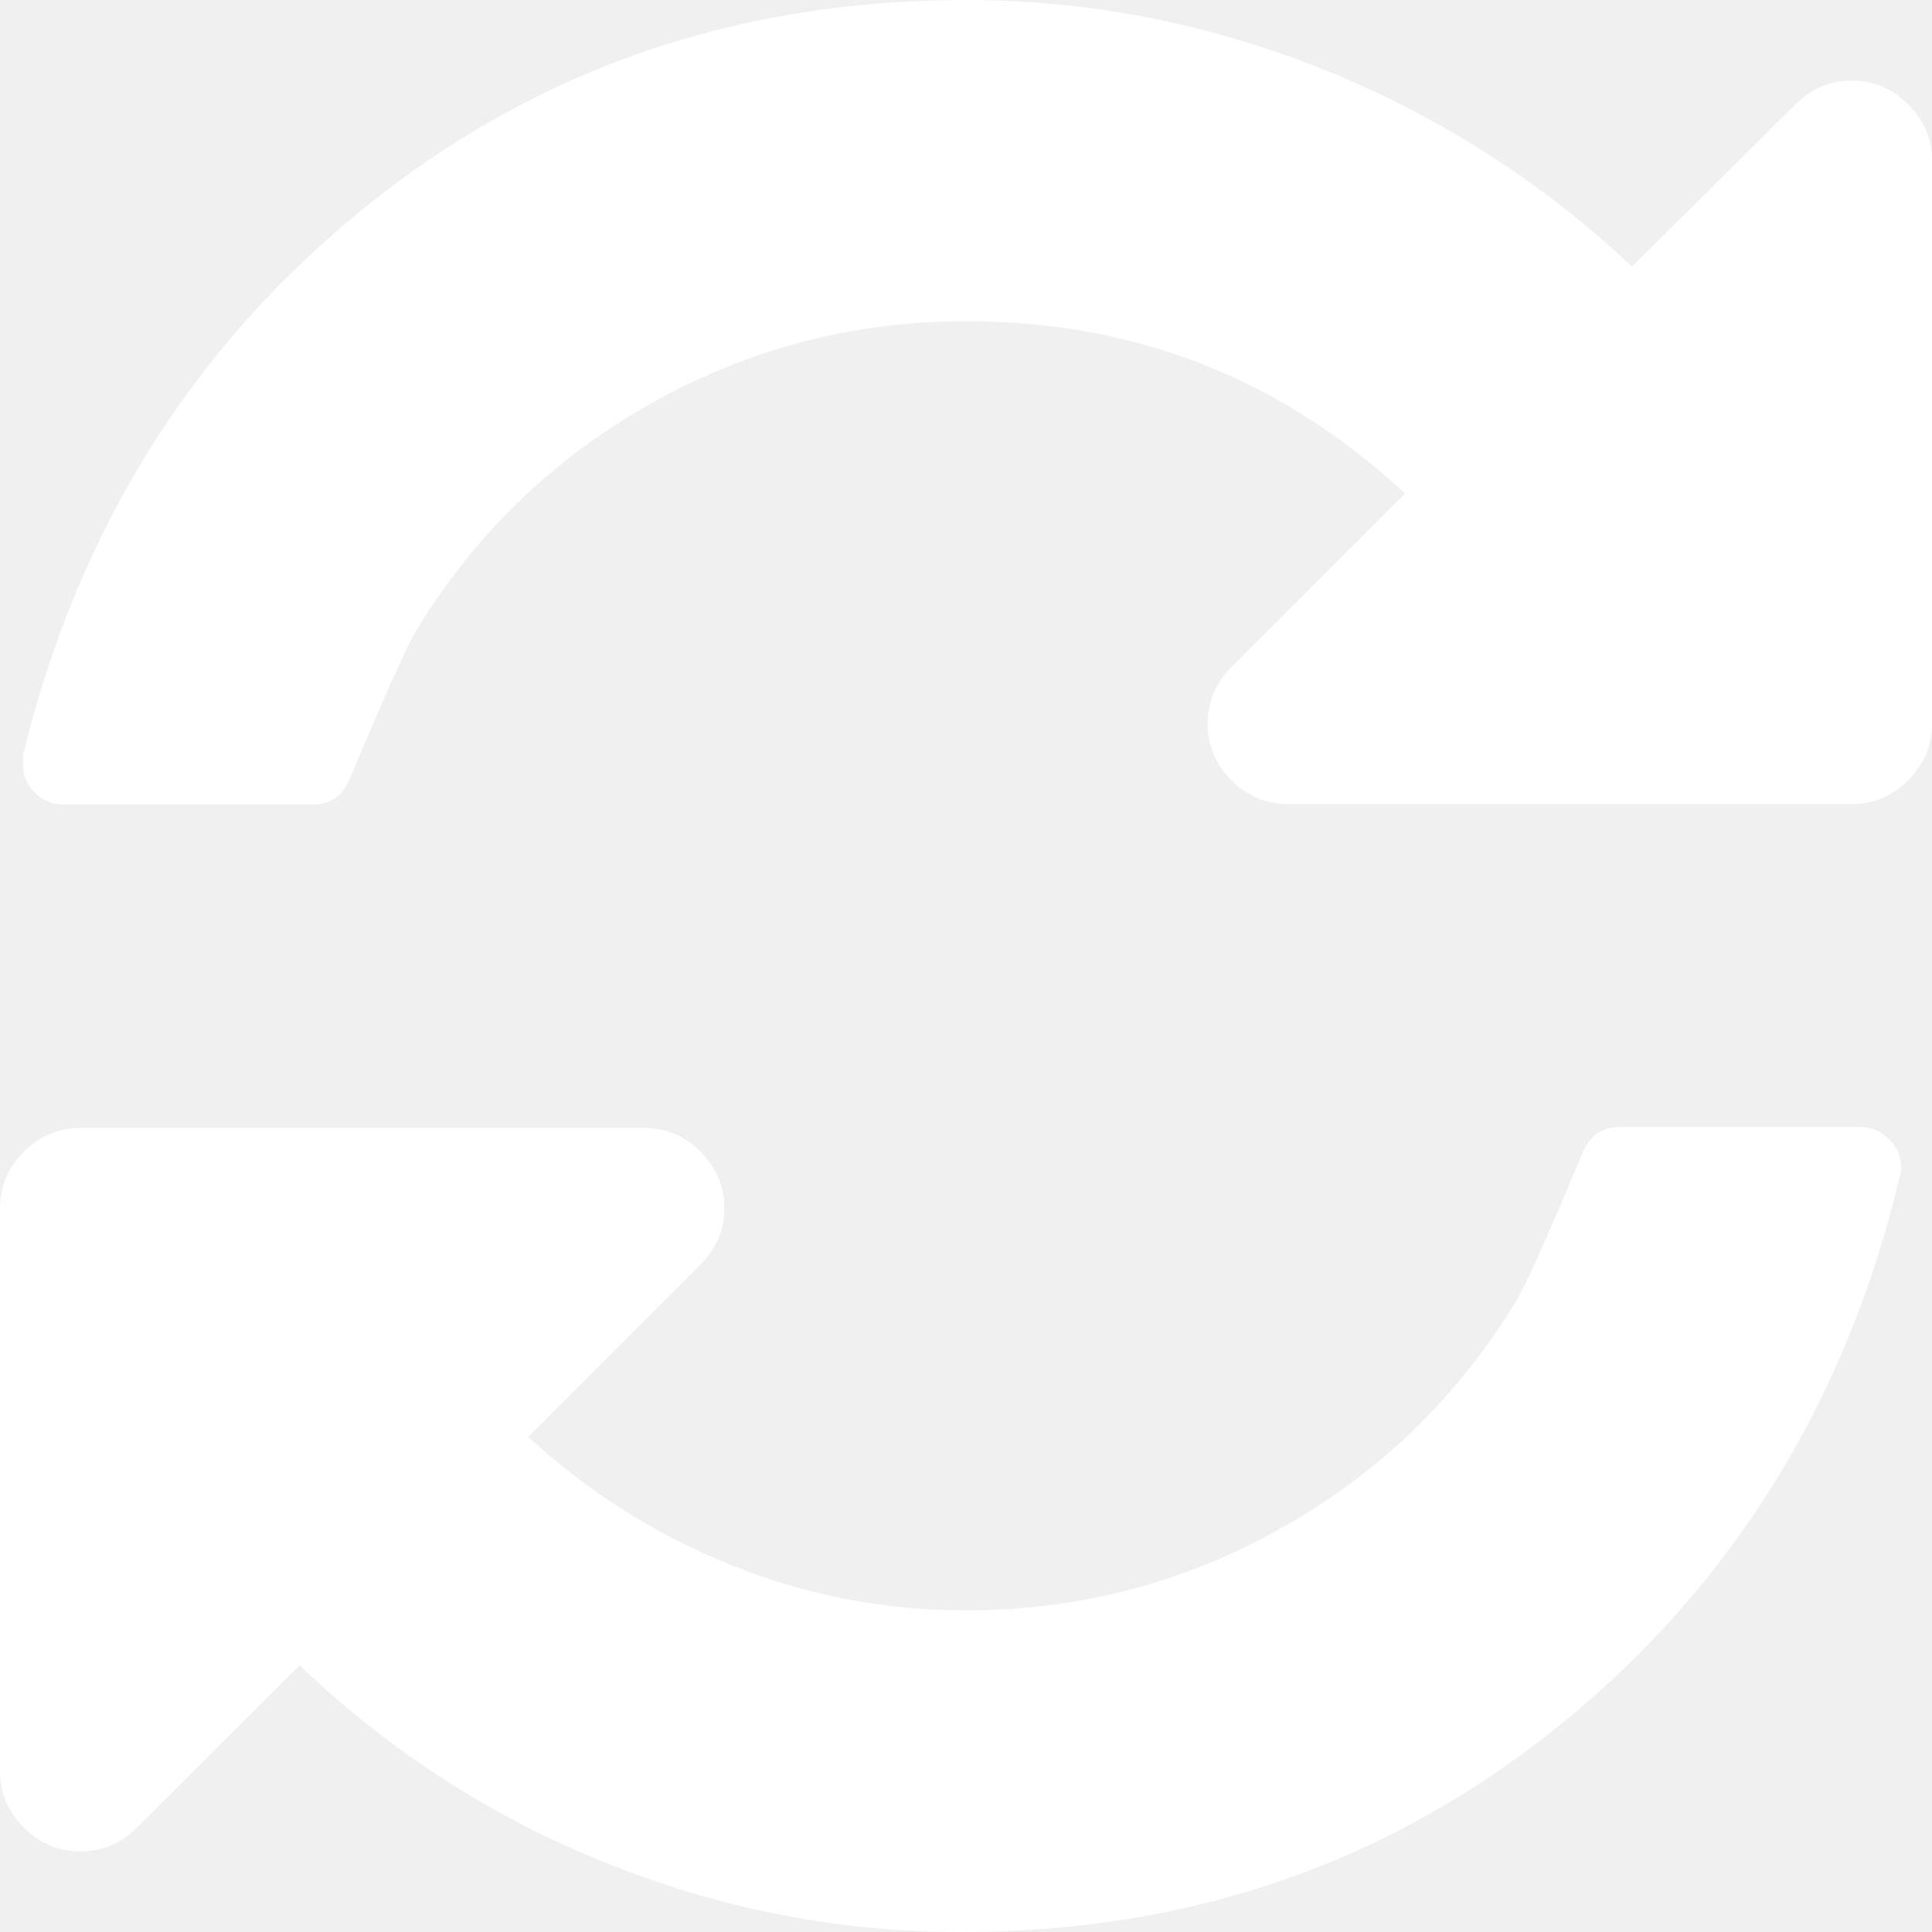
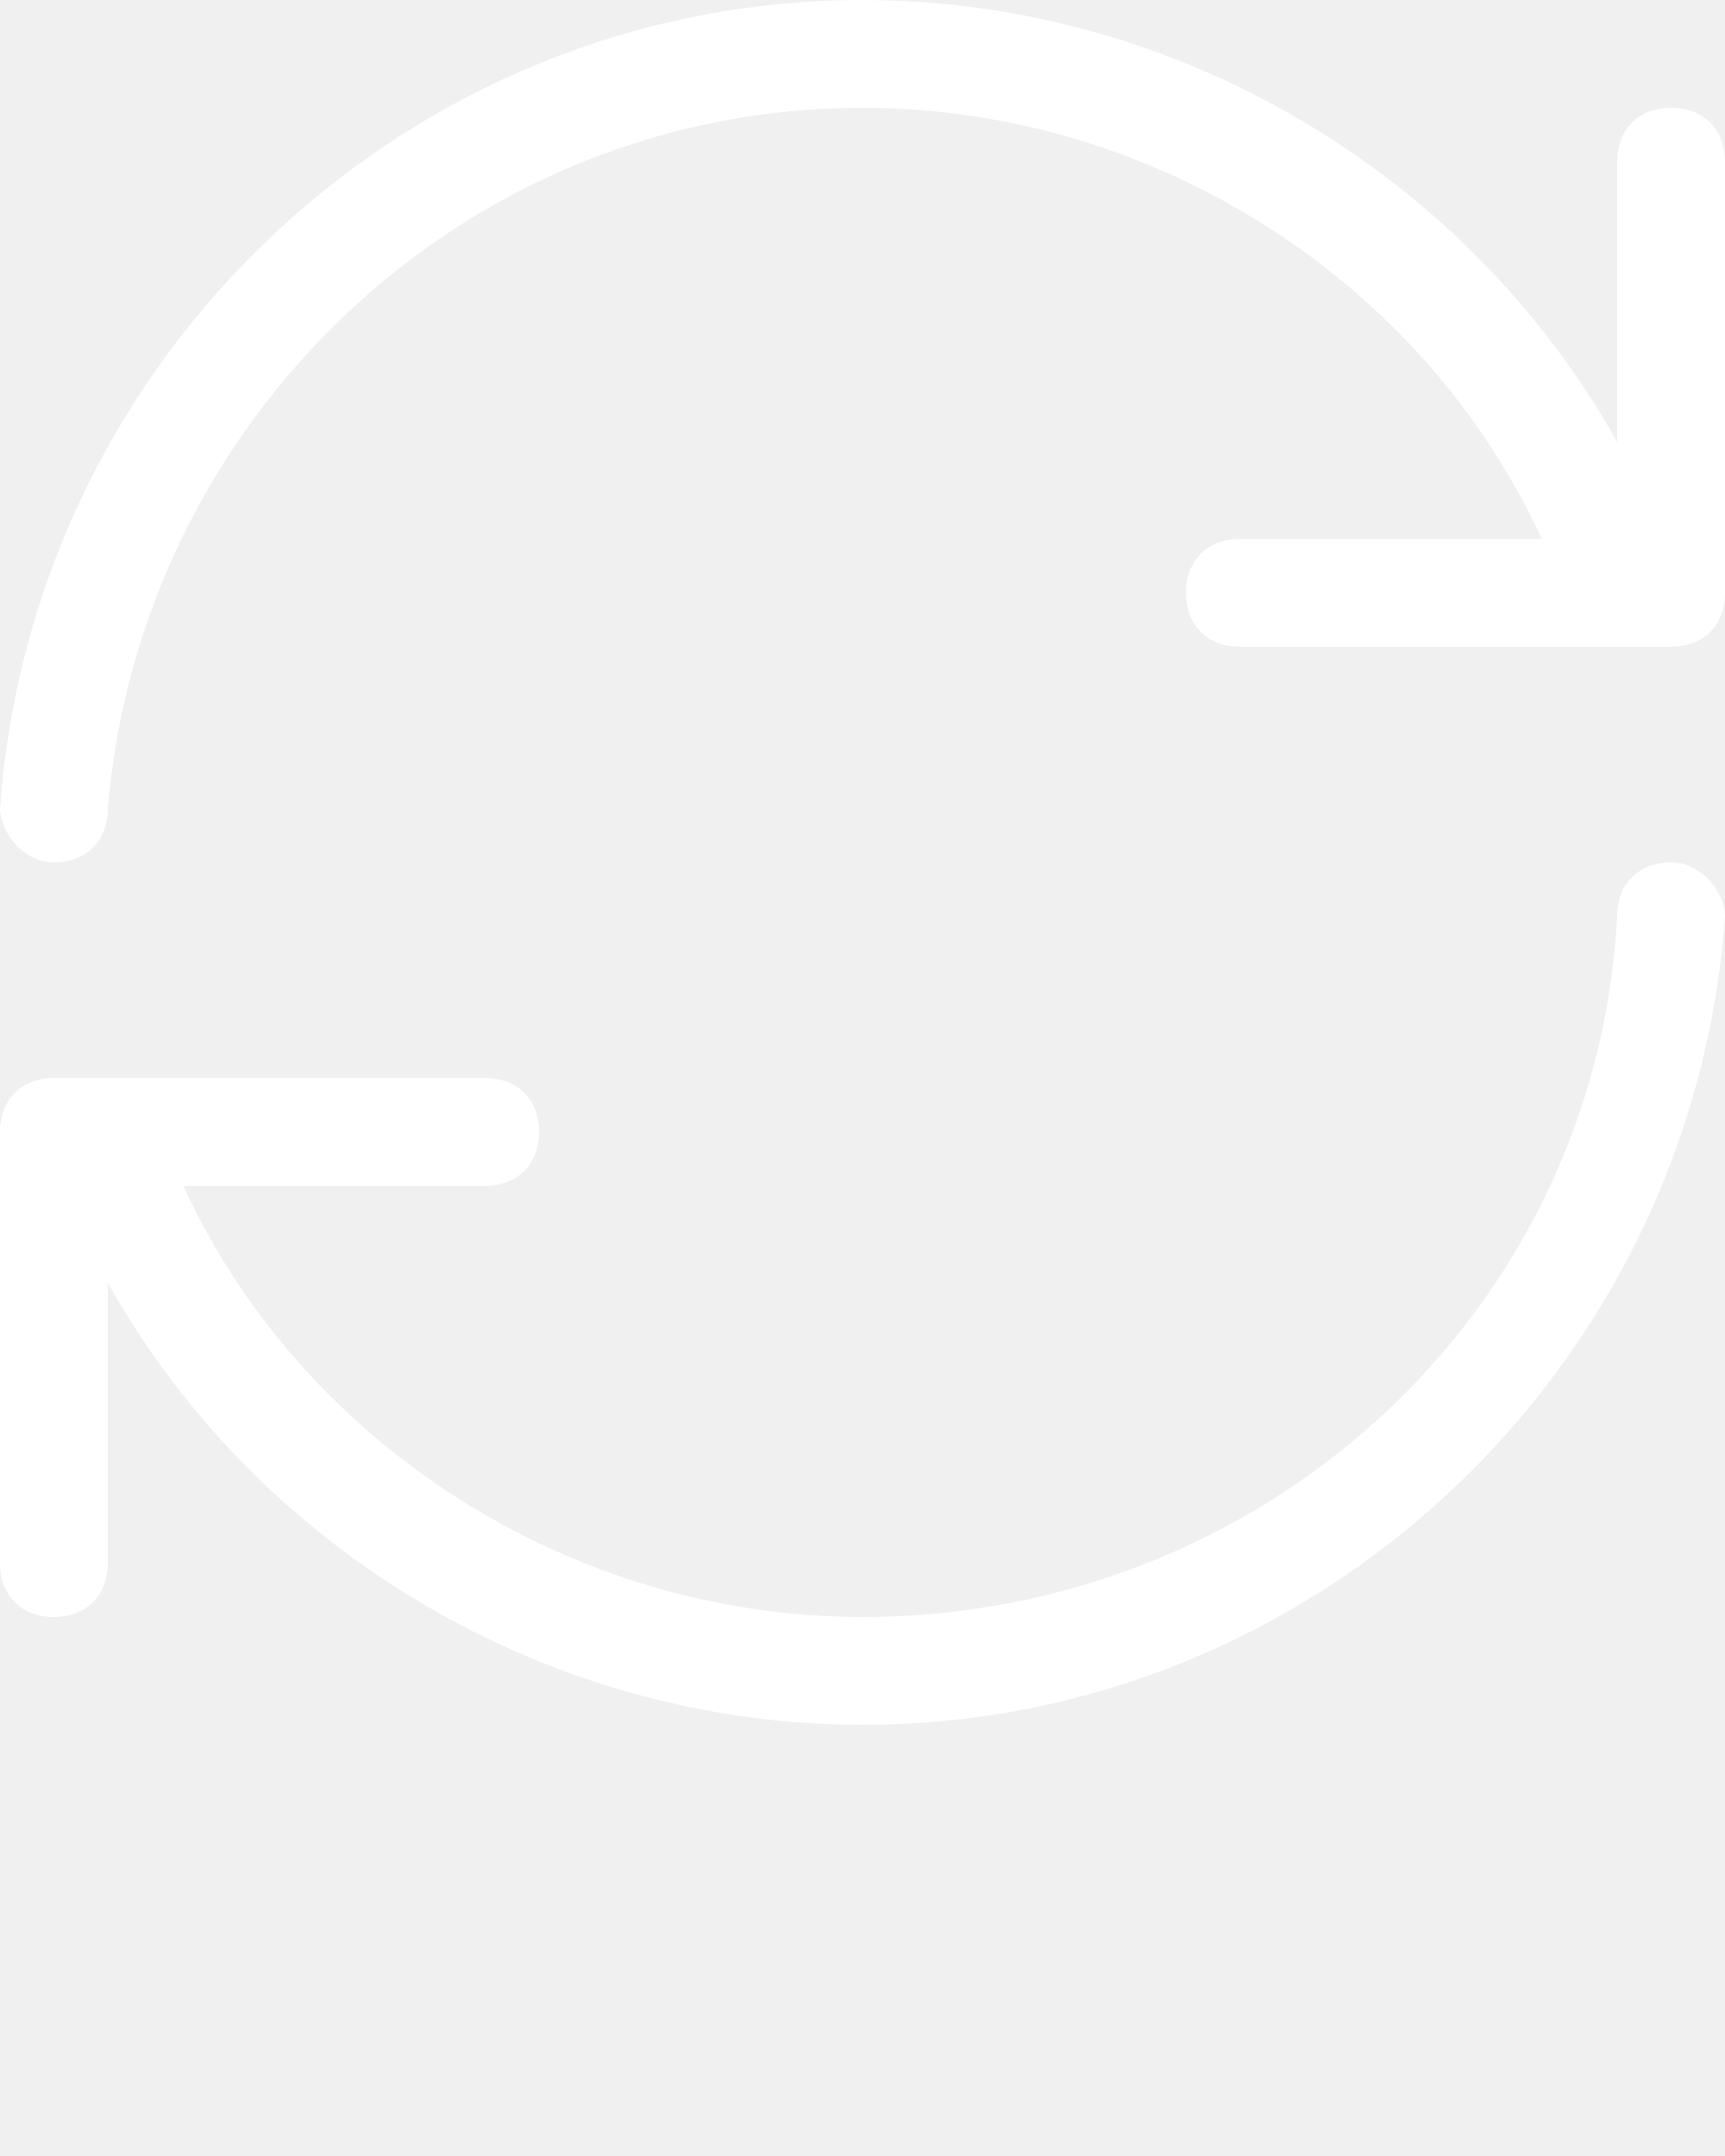
- <svg xmlns="http://www.w3.org/2000/svg" version="1.1" id="Capa_1" x="0px" y="0px" viewBox="0 0 438.5 438.5" style="enable-background:new 0 0 438.5 438.5;" xml:space="preserve">
+ <svg xmlns="http://www.w3.org/2000/svg" version="1.1" id="Layer_1" x="0px" y="0px" viewBox="0 0 16 20" style="enable-background:new 0 0 16 20;" xml:space="preserve">
  <style type="text/css">
	.st0{fill:#FFFFFF;}
</style>
-   <g>
-     <g>
-       <path class="st0" d="M433.1,23.7c-3.6-3.6-7.9-5.4-12.8-5.4c-4.9,0-9.2,1.8-12.8,5.4l-37.1,36.8c-20.4-19.2-43.7-34.1-69.9-44.7    C274.1,5.3,247.1,0,219.3,0c-52.3,0-98,15.8-137,47.5c-39,31.7-64.7,73-77.1,124v2c0,2.5,0.9,4.6,2.7,6.4c1.8,1.8,3.9,2.7,6.4,2.7    h56.8c4.2,0,7-2.2,8.6-6.6c8-19,13-30.2,15.1-33.4c13.3-21.7,31-38.7,53.1-51.1c22.1-12.4,45.9-18.6,71.4-18.6    c38.3,0,71.5,13,99.6,39.1l-39.4,39.4c-3.6,3.6-5.4,7.9-5.4,12.9c0,4.9,1.8,9.2,5.4,12.8c3.6,3.6,7.9,5.4,12.9,5.4h127.9    c4.9,0,9.2-1.8,12.8-5.4c3.6-3.6,5.4-7.9,5.4-12.8V36.5C438.5,31.6,436.7,27.3,433.1,23.7z" />
-       <path class="st0" d="M422.3,255.8h-54.8c-4.2,0-7,2.2-8.6,6.6c-8,19-13,30.2-15.1,33.4c-13.3,21.7-31,38.7-53.1,51.1    c-22.1,12.4-45.9,18.6-71.4,18.6c-18.5,0-36.3-3.4-53.4-10.3c-17.1-6.9-32.5-16.6-46-29.1l39.1-39.1c3.6-3.6,5.4-7.9,5.4-12.8    c0-4.9-1.8-9.2-5.4-12.8c-3.6-3.6-7.9-5.4-12.8-5.4H18.3c-5,0-9.2,1.8-12.9,5.4c-3.6,3.6-5.4,7.9-5.4,12.8V402    c0,4.9,1.8,9.2,5.4,12.8c3.6,3.6,7.9,5.4,12.9,5.4c4.9,0,9.2-1.8,12.8-5.4L68,378c20.4,19.4,43.5,34.4,69.5,44.8    c26,10.5,52.9,15.7,80.7,15.7c52.2,0,97.6-15.8,136.5-47.5c38.8-31.7,64.3-73,76.5-124c0.2-0.4,0.3-1,0.3-2c0-2.5-0.9-4.6-2.7-6.4    C426.9,256.7,424.7,255.8,422.3,255.8z" />
-     </g>
-   </g>
+   <path class="st0" d="M15.5,8C15.2,8,15,8.2,15,8.5c-0.2,3.7-3.3,6.5-7,6.5c-2.7,0-5.2-1.6-6.3-4h2.8C4.8,11,5,10.8,5,10.5  S4.8,10,4.5,10h-4C0.2,10,0,10.2,0,10.5v4C0,14.8,0.2,15,0.5,15S1,14.8,1,14.5v-2.6C2.4,14.4,5.1,16,8,16c4.2,0,7.7-3.3,8-7.5  C16,8.3,15.8,8,15.5,8z" />
+   <path class="st0" d="M15.5,1C15.2,1,15,1.2,15,1.5v2.6C13.6,1.6,10.9,0,8,0C3.8,0,0.3,3.3,0,7.5C0,7.7,0.2,8,0.5,8l0,0  C0.8,8,1,7.8,1,7.5C1.3,3.9,4.3,1,8,1c2.7,0,5.2,1.6,6.3,4h-2.8C11.2,5,11,5.2,11,5.5S11.2,6,11.5,6h4C15.8,6,16,5.8,16,5.5v-4  C16,1.2,15.8,1,15.5,1z" />
</svg>
